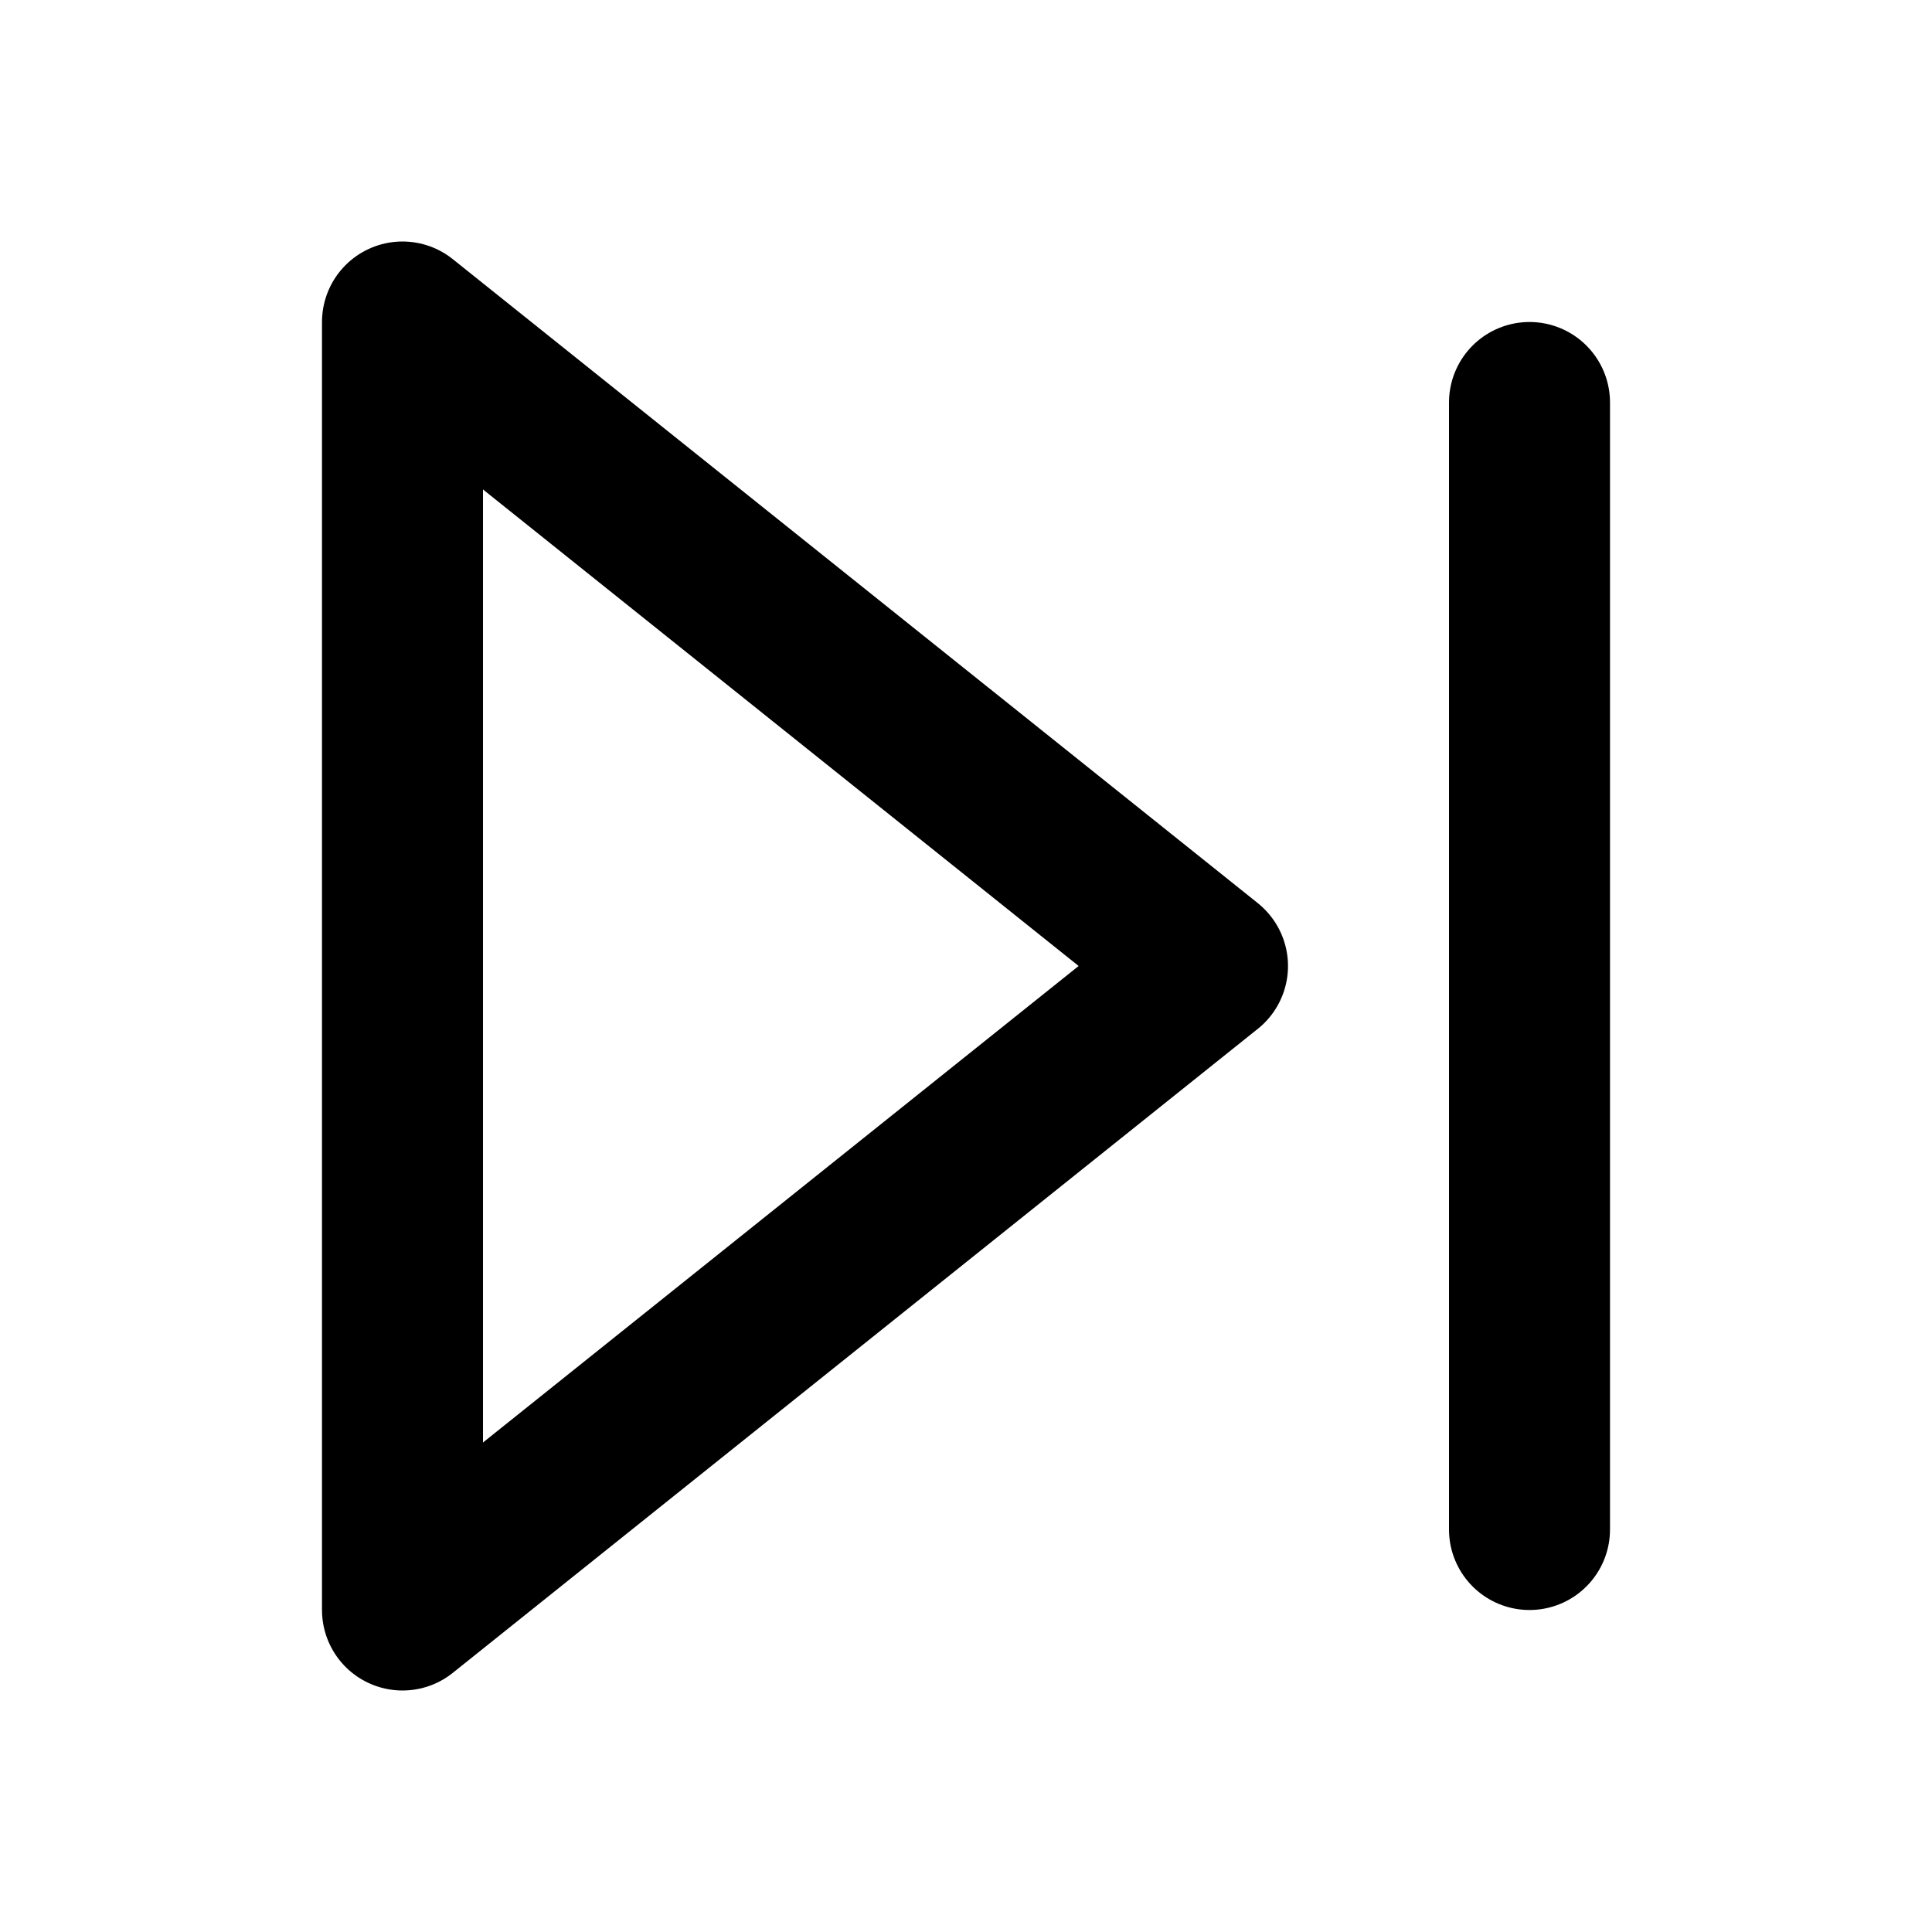
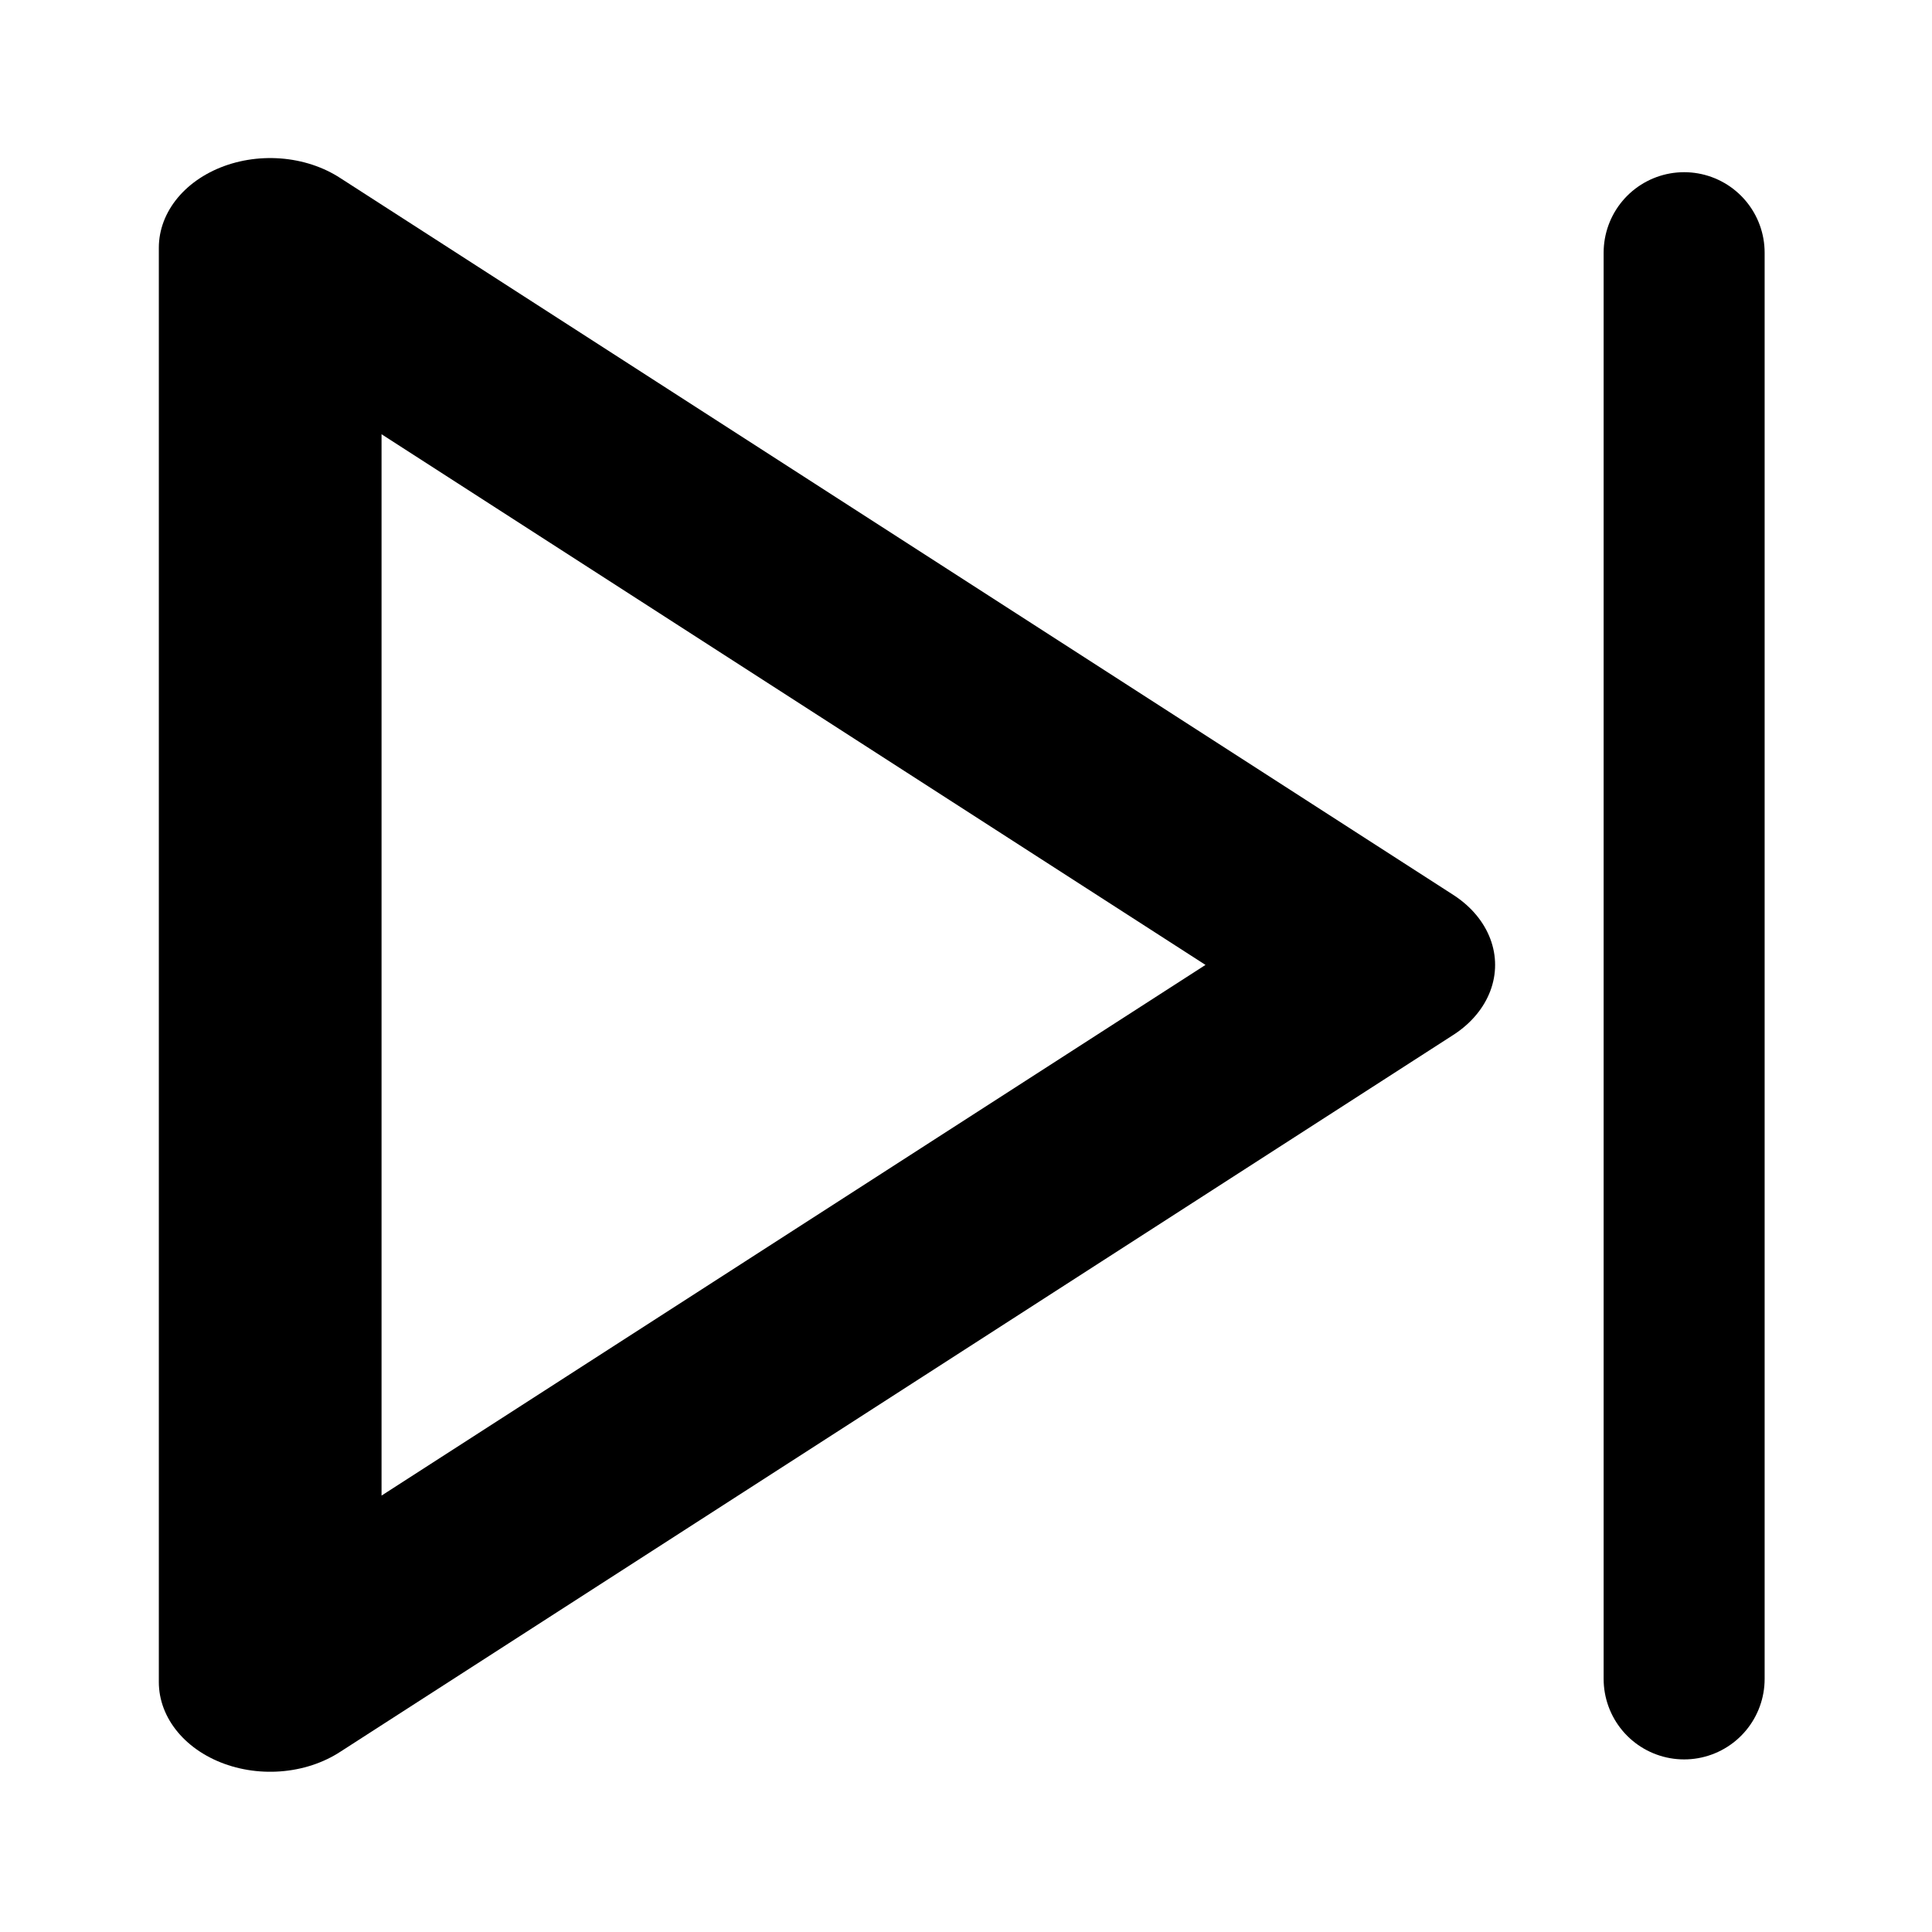
- <svg xmlns="http://www.w3.org/2000/svg" width="24" height="24" viewBox="0 0 24 24" fill="none" stroke="currentColor" stroke-width="2" stroke-linecap="round" stroke-linejoin="round" class="feather feather-skip-forward">
-   <polygon points="5 4 15 12 5 20 5 4" />
-   <line x1="19" y1="5" x2="19" y2="19" />
+ <svg xmlns="http://www.w3.org/2000/svg" width="24" height="24" viewBox="0 0 24 24" fill="none" stroke="currentColor" stroke-width="2" stroke-linecap="round" stroke-linejoin="round" class="feather feather-skip-back" version="1.1" id="svg6">
+   <defs id="defs10" />
+   <g id="g818" transform="matrix(-1,0,0,1,24.0459,0)">
+     <polygon style="" transform="matrix(1.383305,0,0,1.113666,-5.59329,-1.377518)" id="polygon2" points="19,20 9,12 19,4 " />
+     <line style="" id="line4" y2="3.139" x2="3.125" y1="20.856" x1="3.125" />
+   </g>
</svg>
